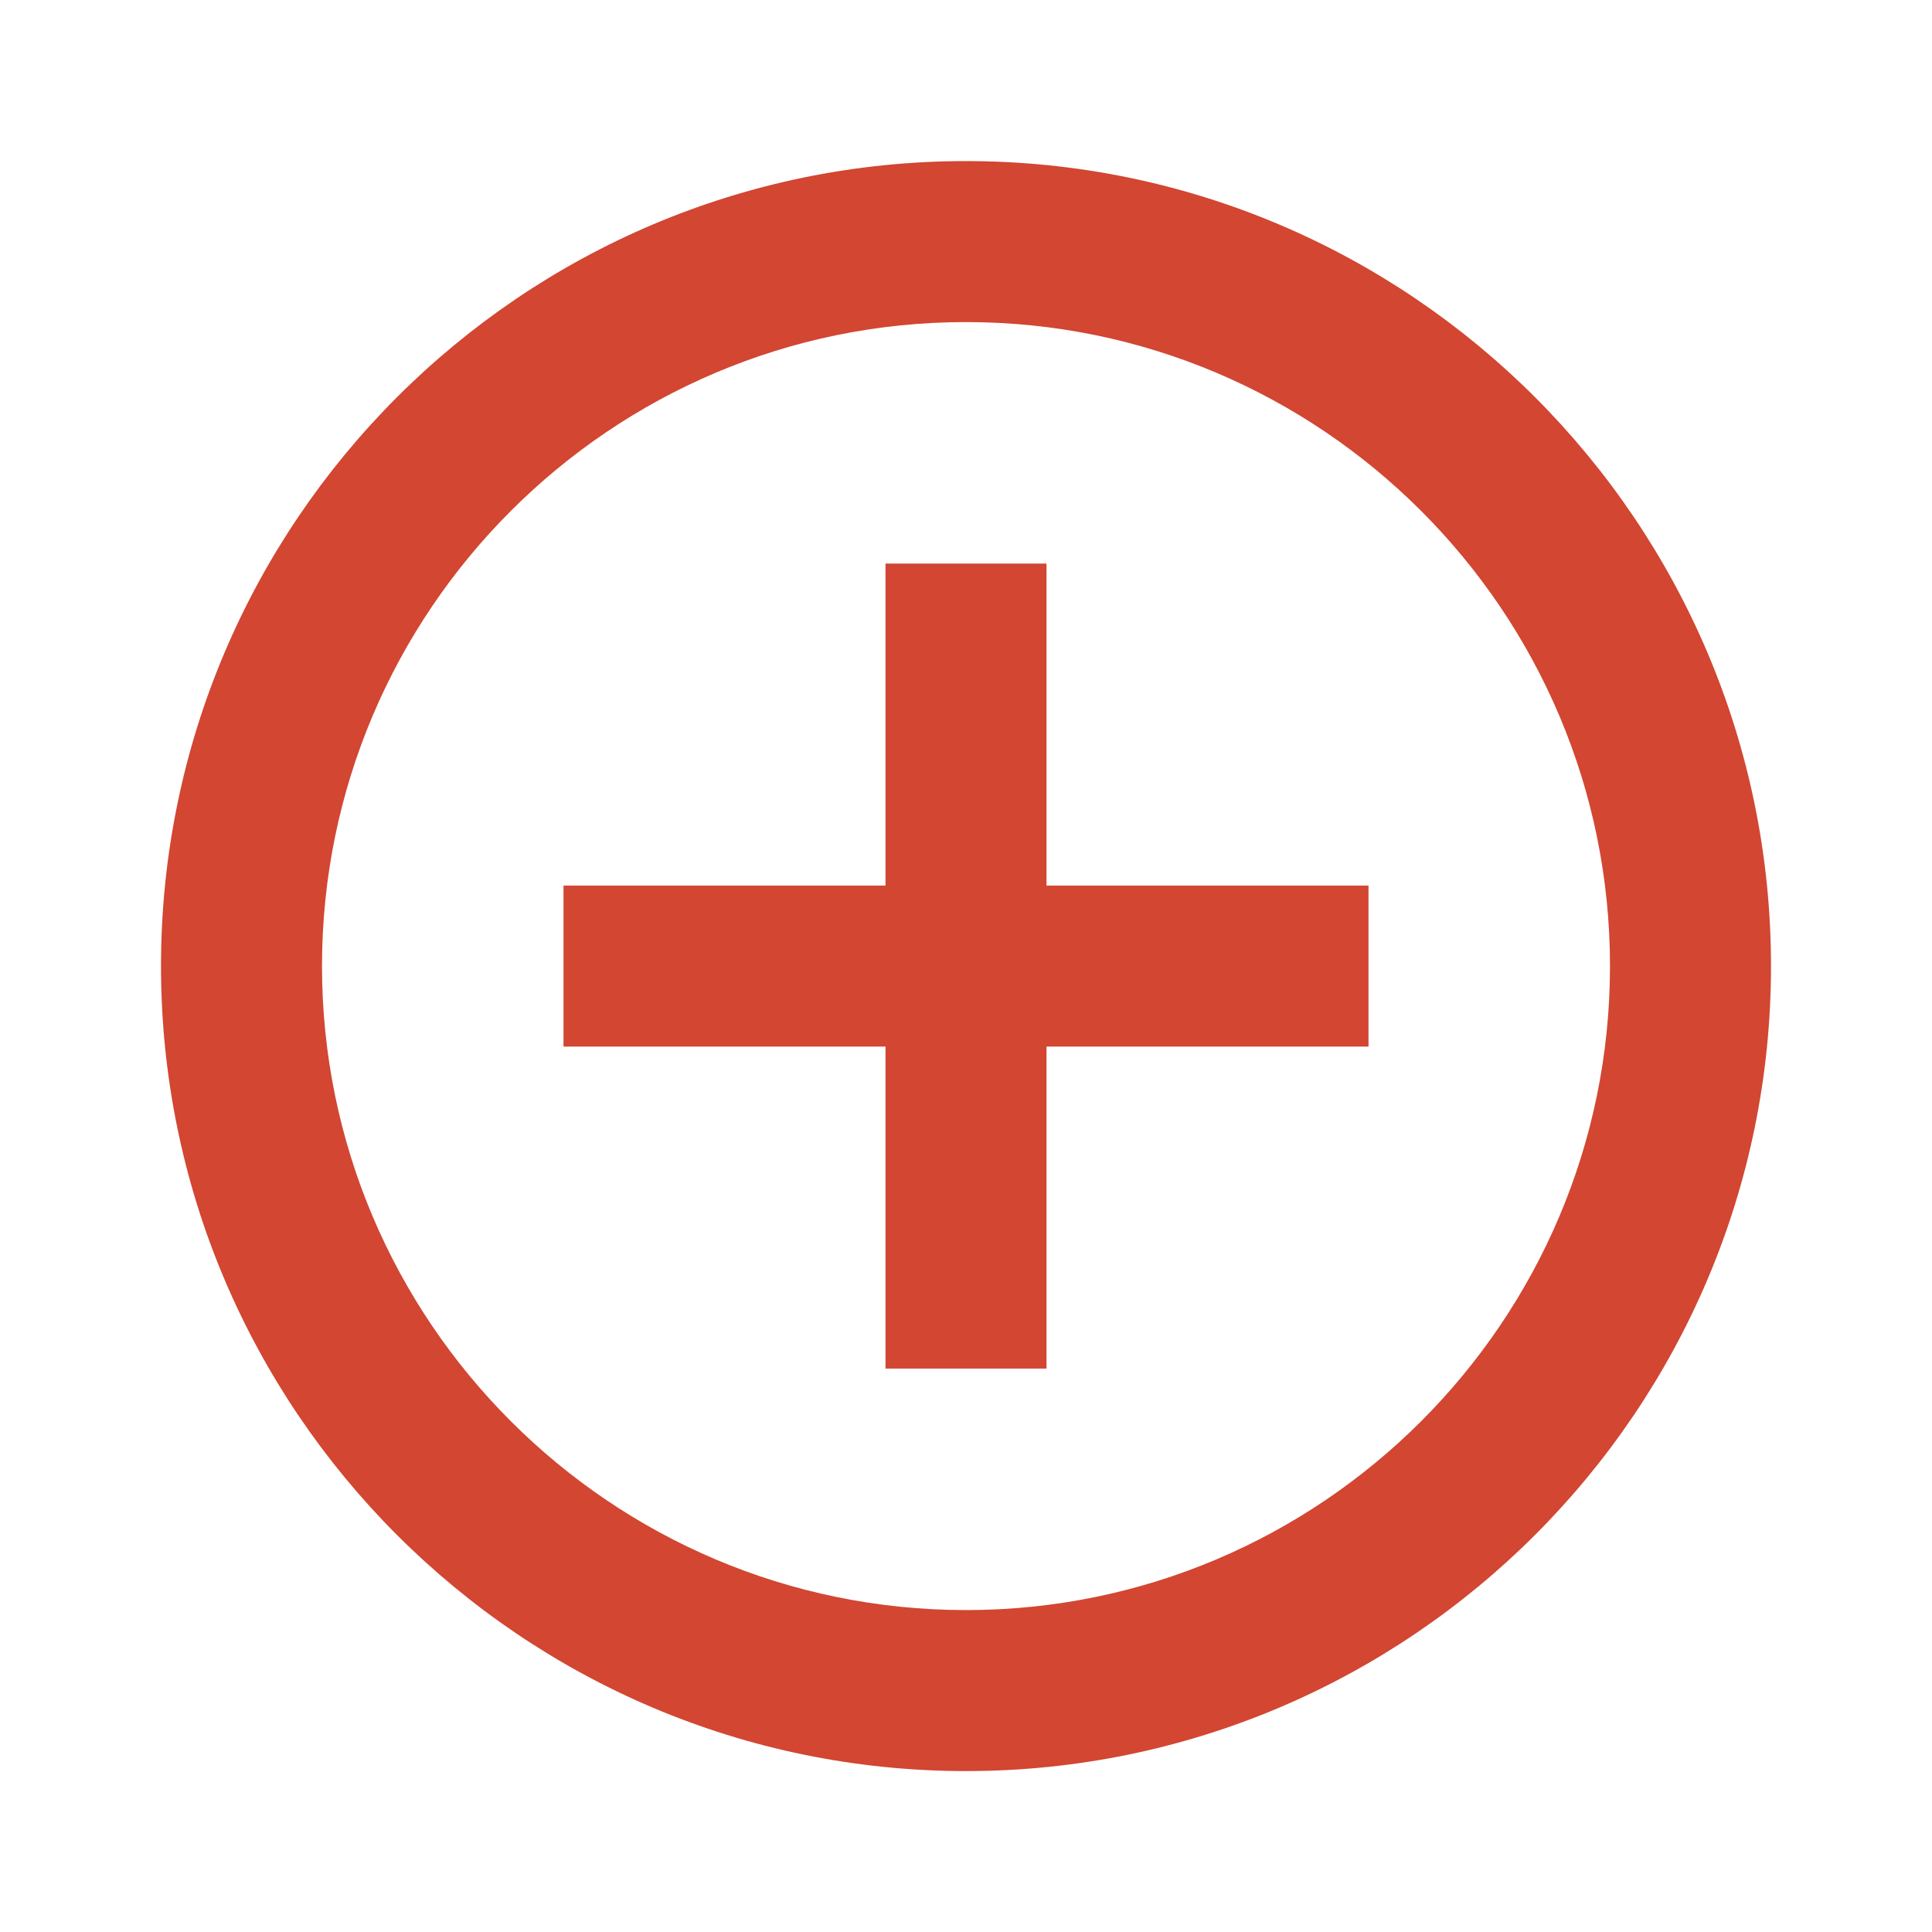
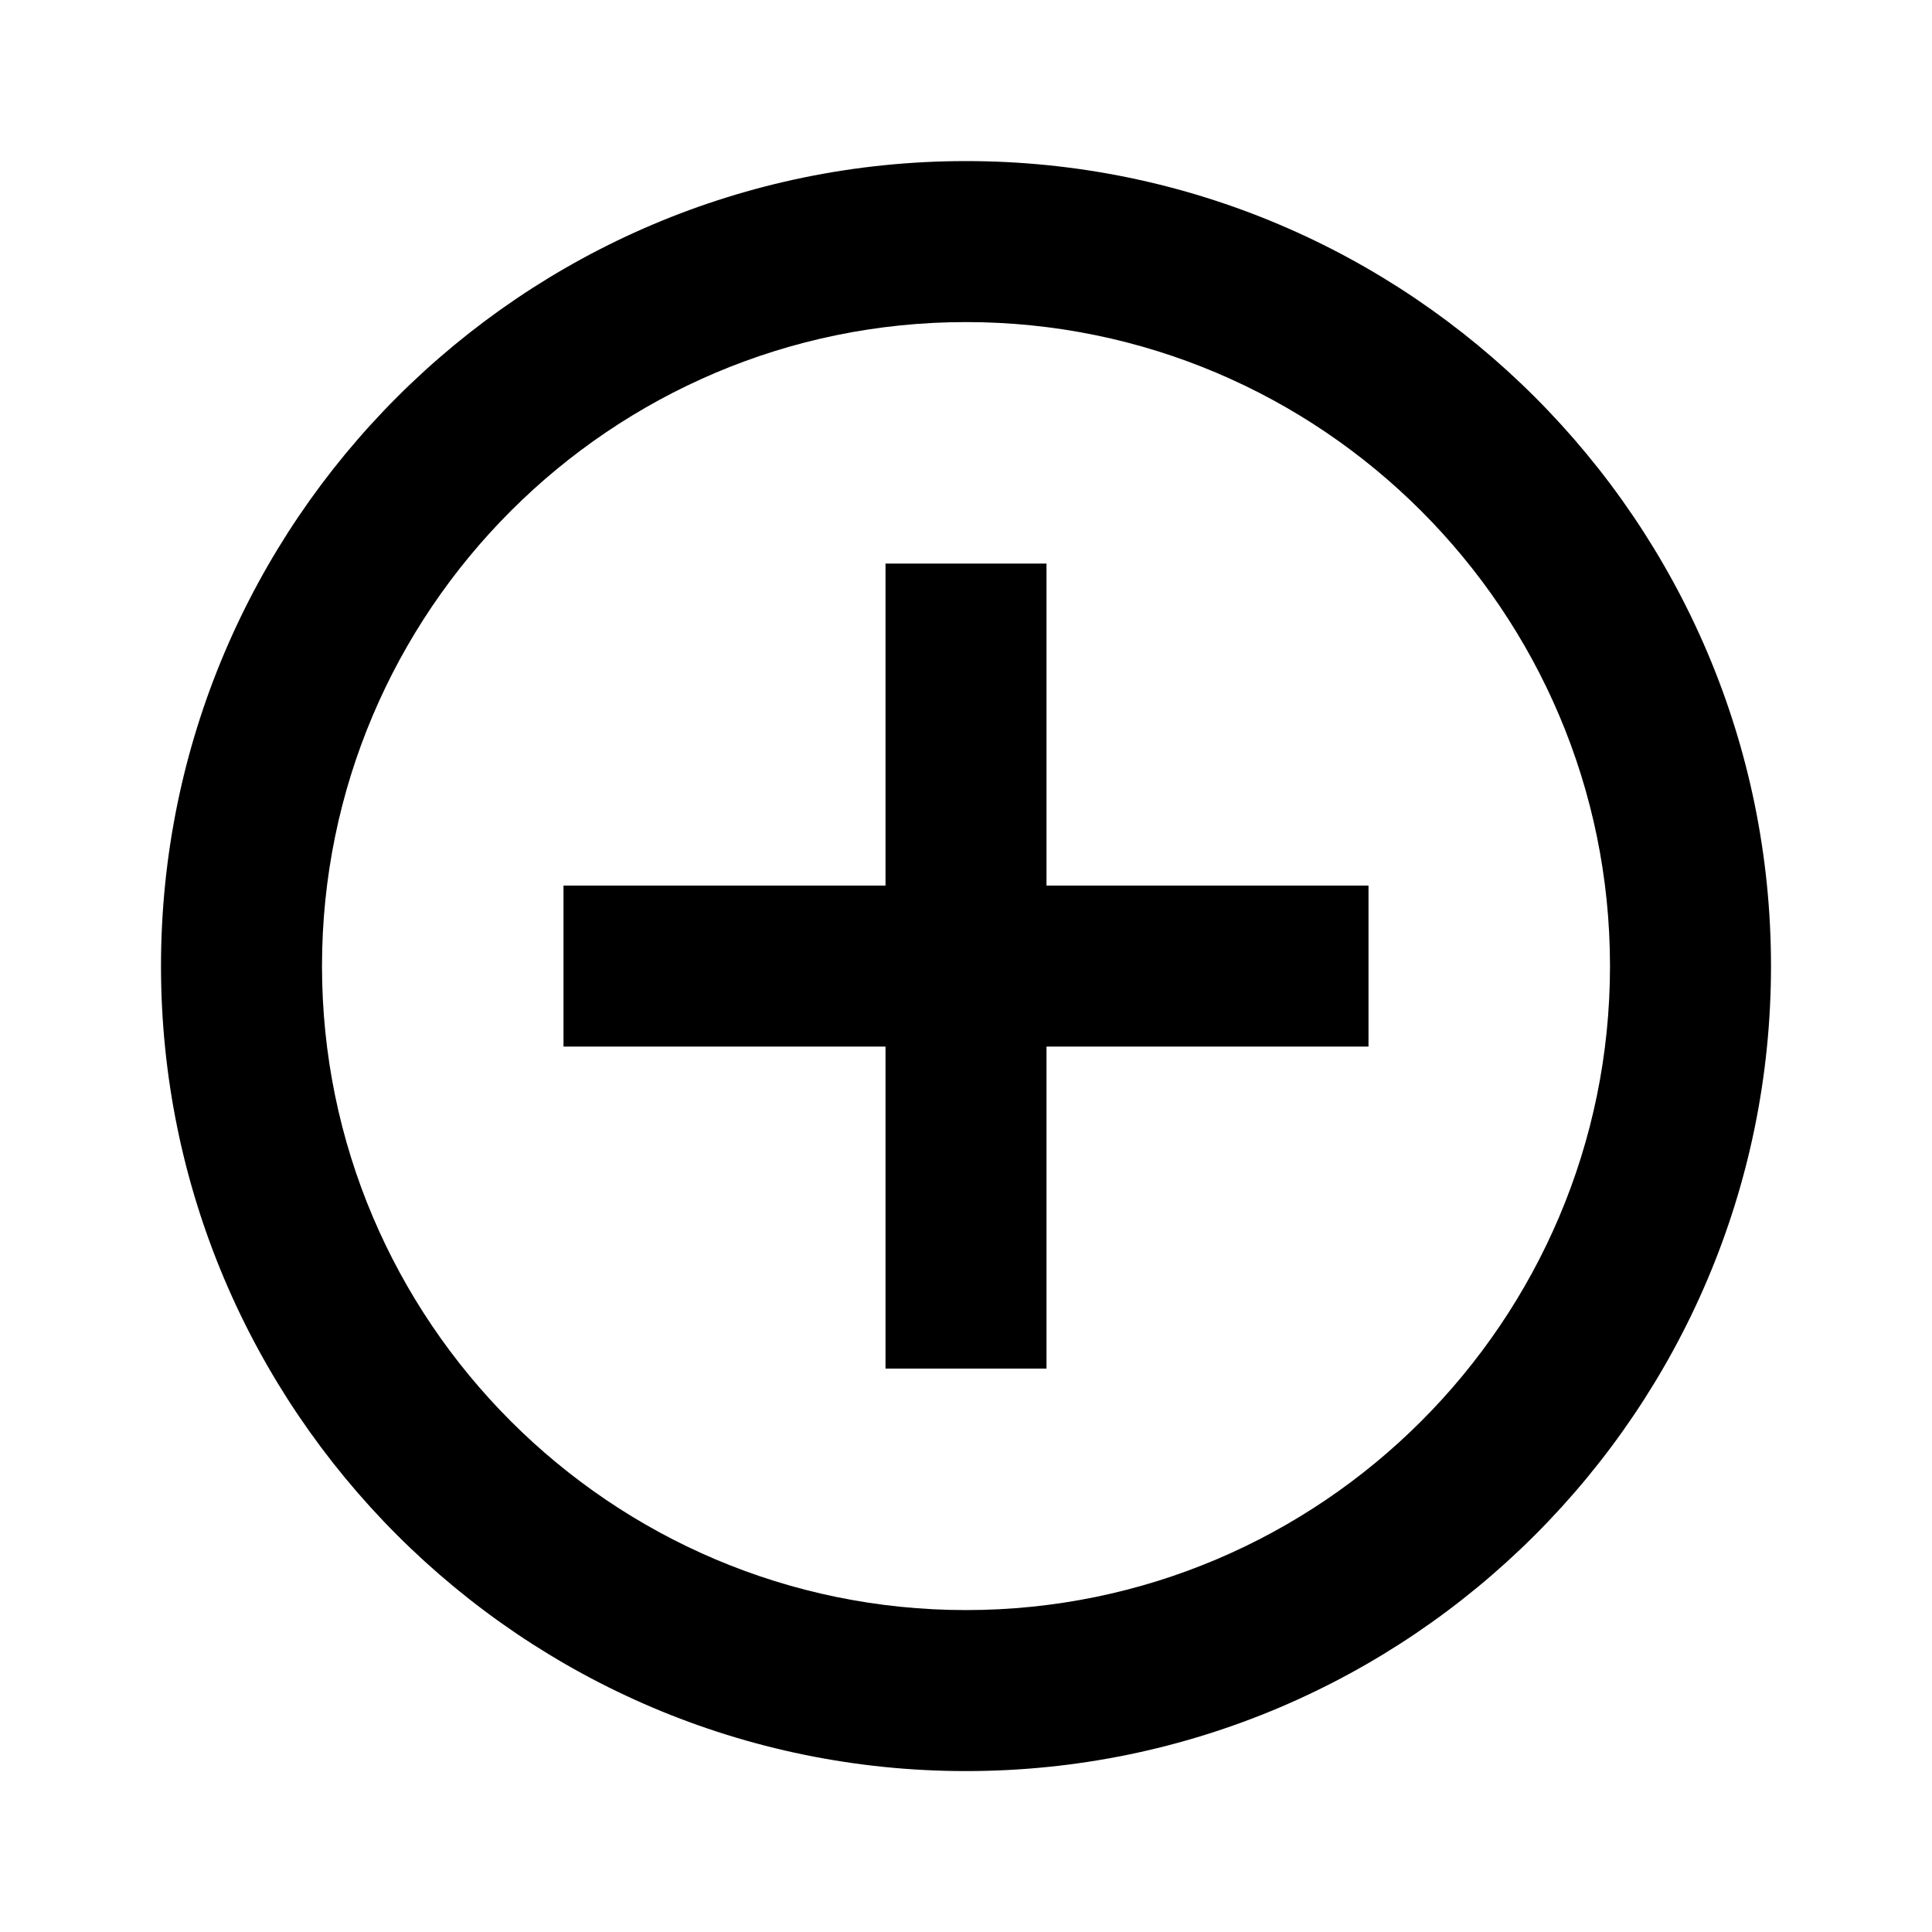
<svg xmlns="http://www.w3.org/2000/svg" width="24" height="24" viewBox="0 0 24 24">
-   <g fill="#D24632">
+   <g fill="FF424A">
    <path d="M12 2.001c-5.514 0-10 4.486-10 10s4.486 10 10 10 10-4.486 10-10-4.486-10-10-10zm0 18c-4.411 0-8-3.589-8-8s3.589-8 8-8 8 3.589 8 8-3.589 8-8 8z" />
    <path d="M13 7.001h-2v4H7v2h4v4h2v-4h4v-2h-4z" />
  </g>
</svg>
